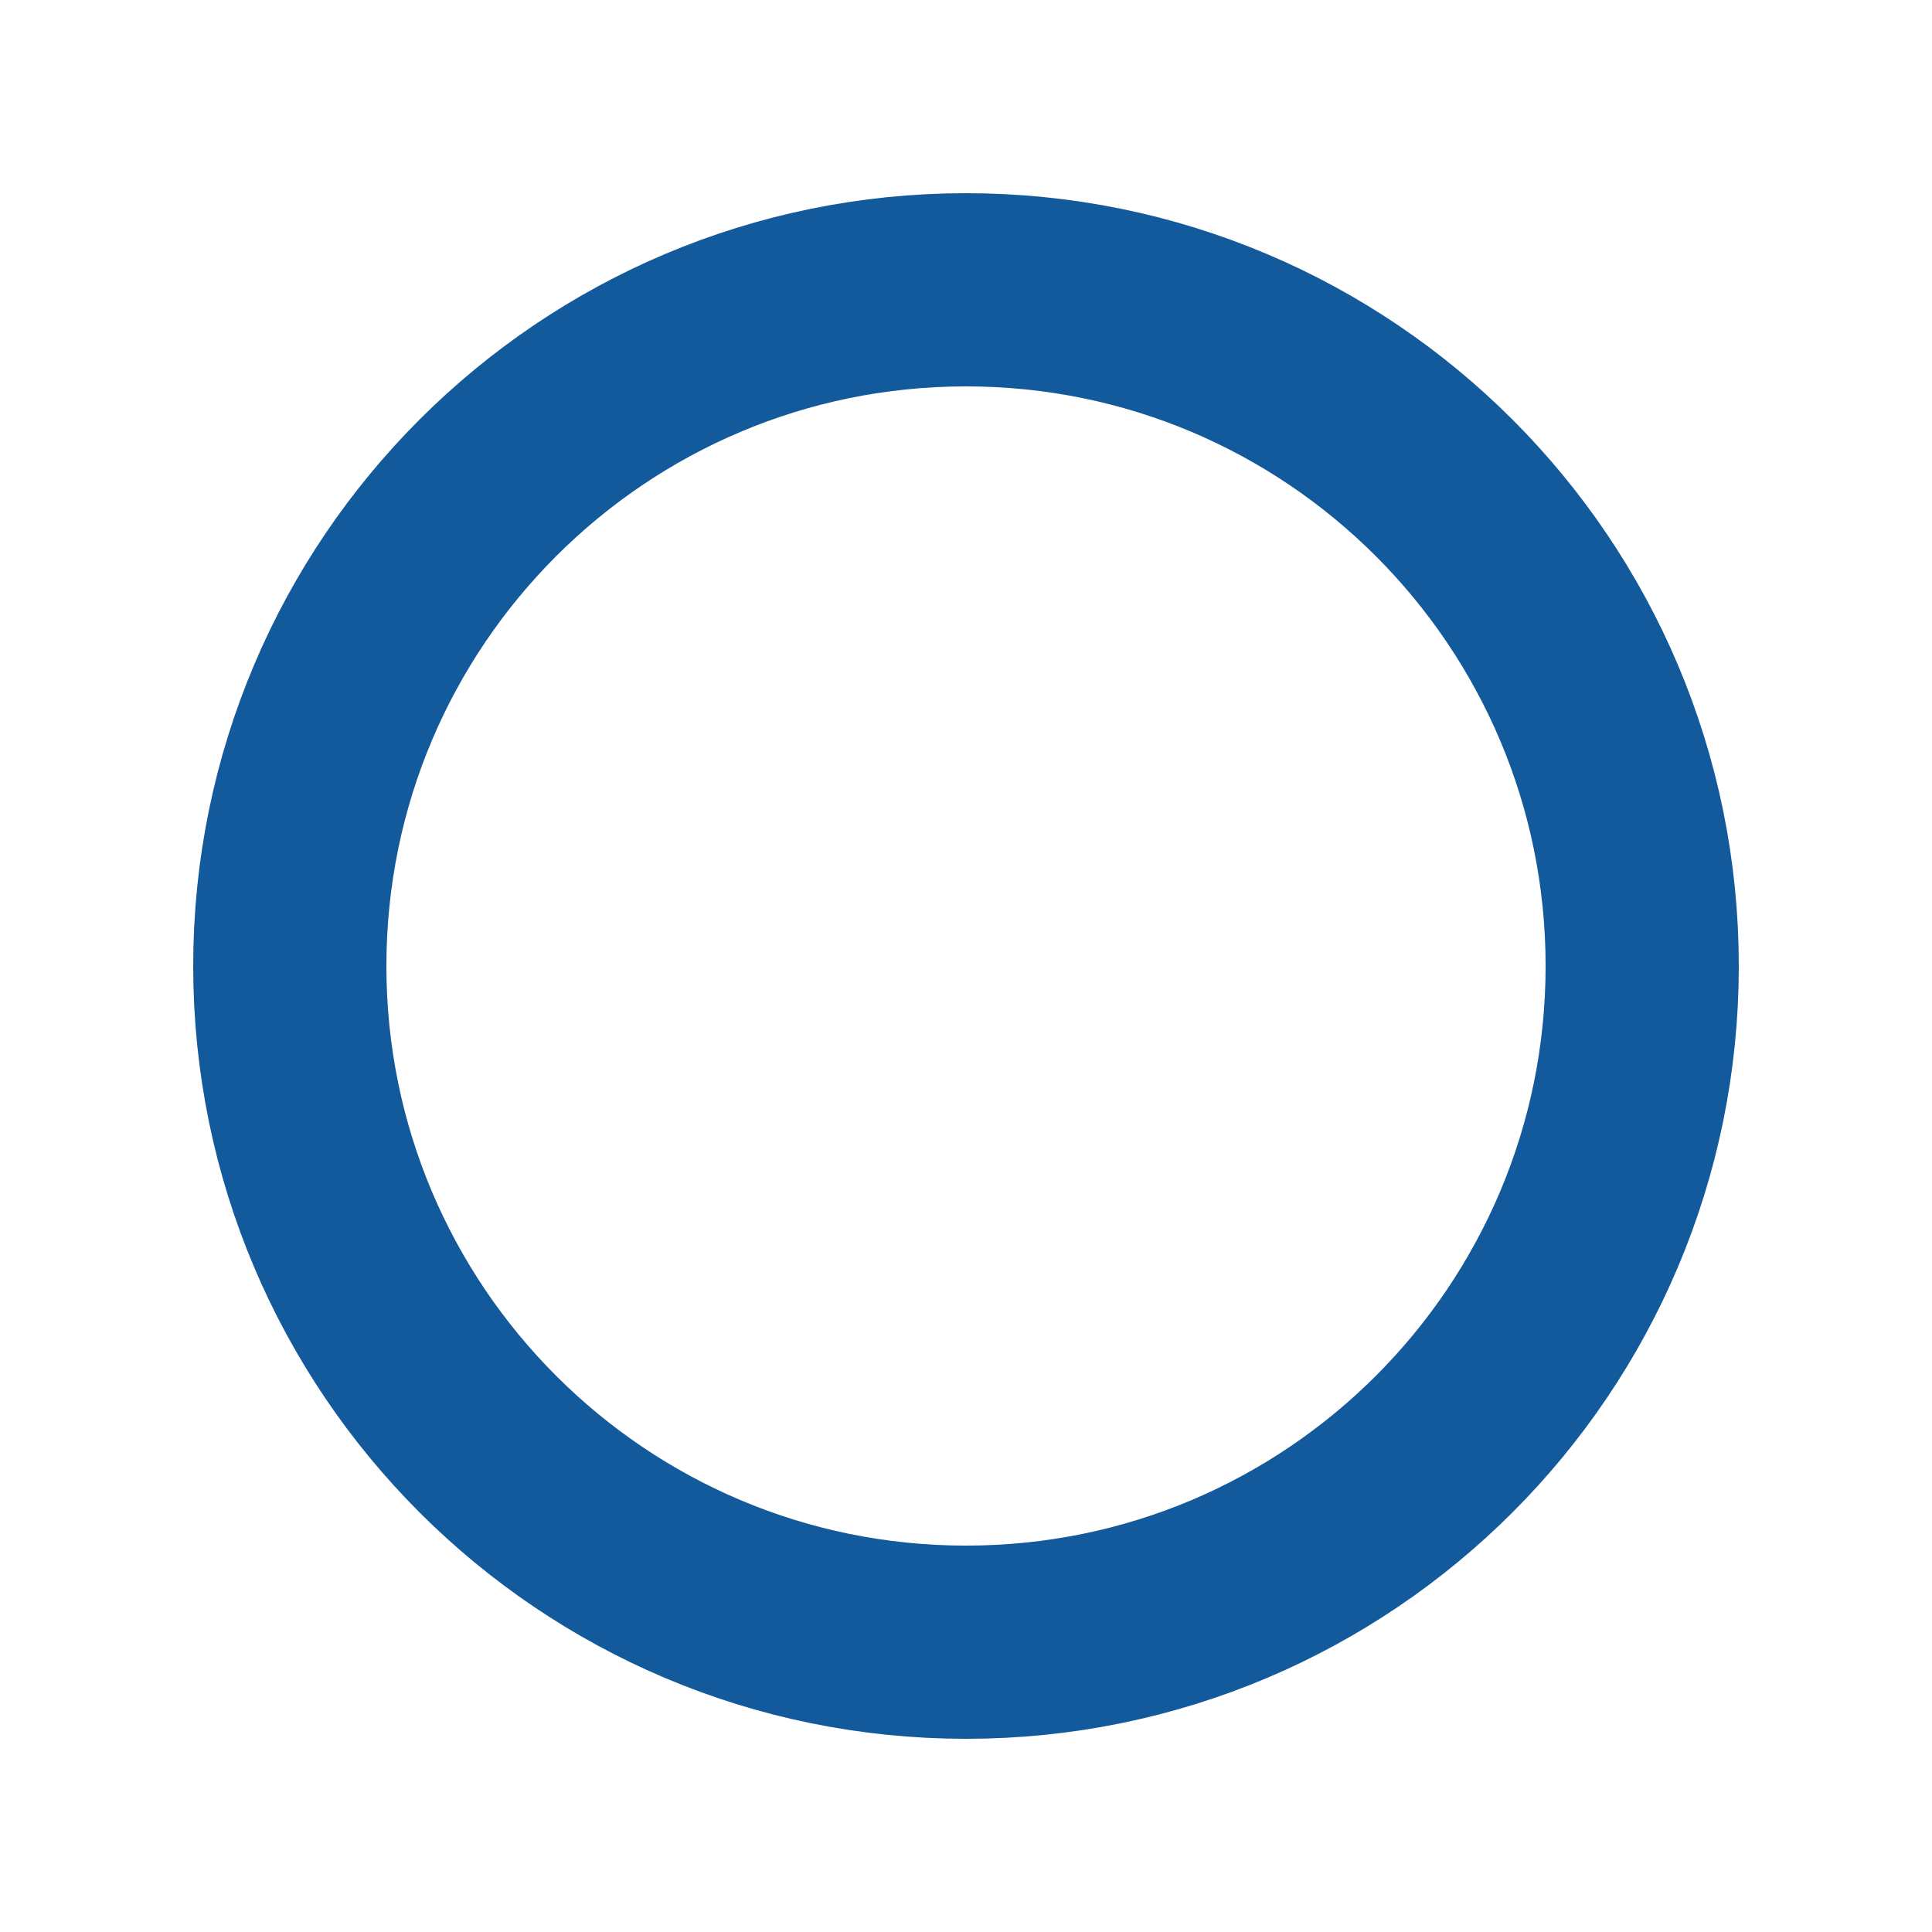
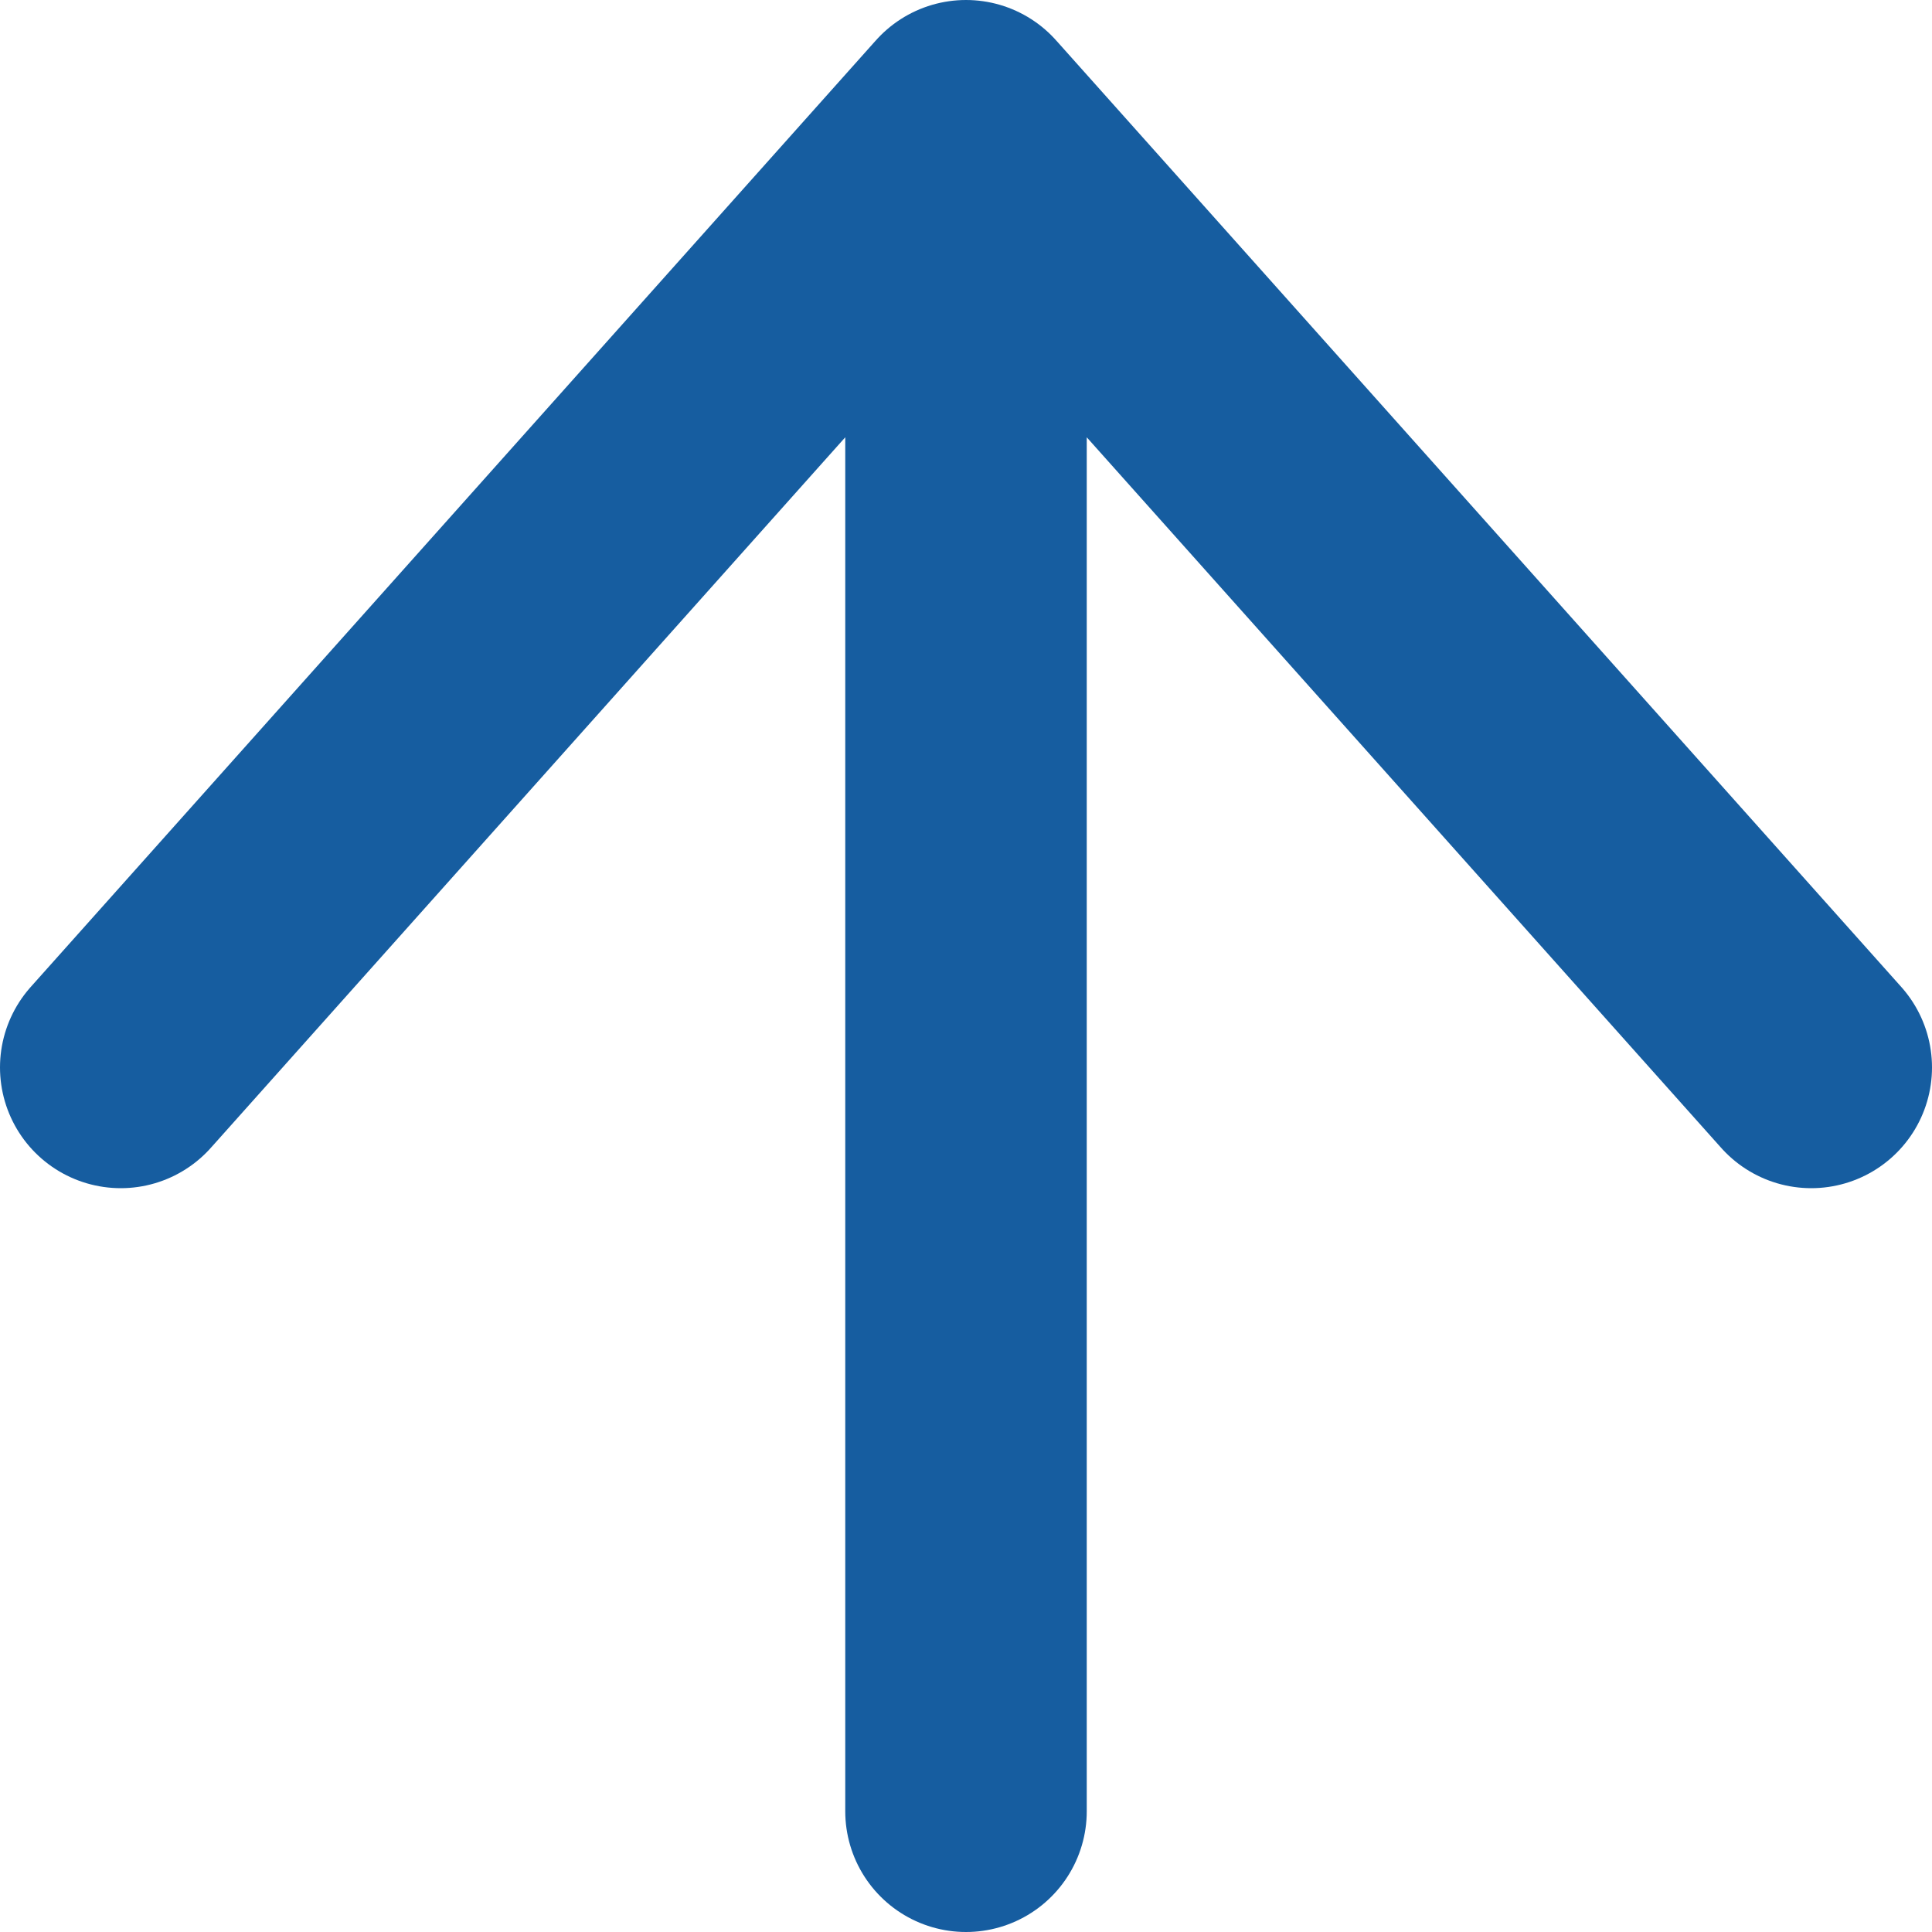
- <svg xmlns="http://www.w3.org/2000/svg" width="16" height="16" viewBox="0 0 16 16">
-   <rect x="2.4" y="2.4" width="11.2" height="11.2" rx="5.6" fill="none" stroke="#135A9D" stroke-width="1.6" />
+ <svg xmlns="http://www.w3.org/2000/svg" width="16" height="16" viewBox="0 0 16 16" fill="none">
+   <path d="M8 15V1.56M15 8.84L8 1L1 8.84" stroke="#165DA0" stroke-width="2" stroke-linecap="round" stroke-linejoin="round" />
</svg>
